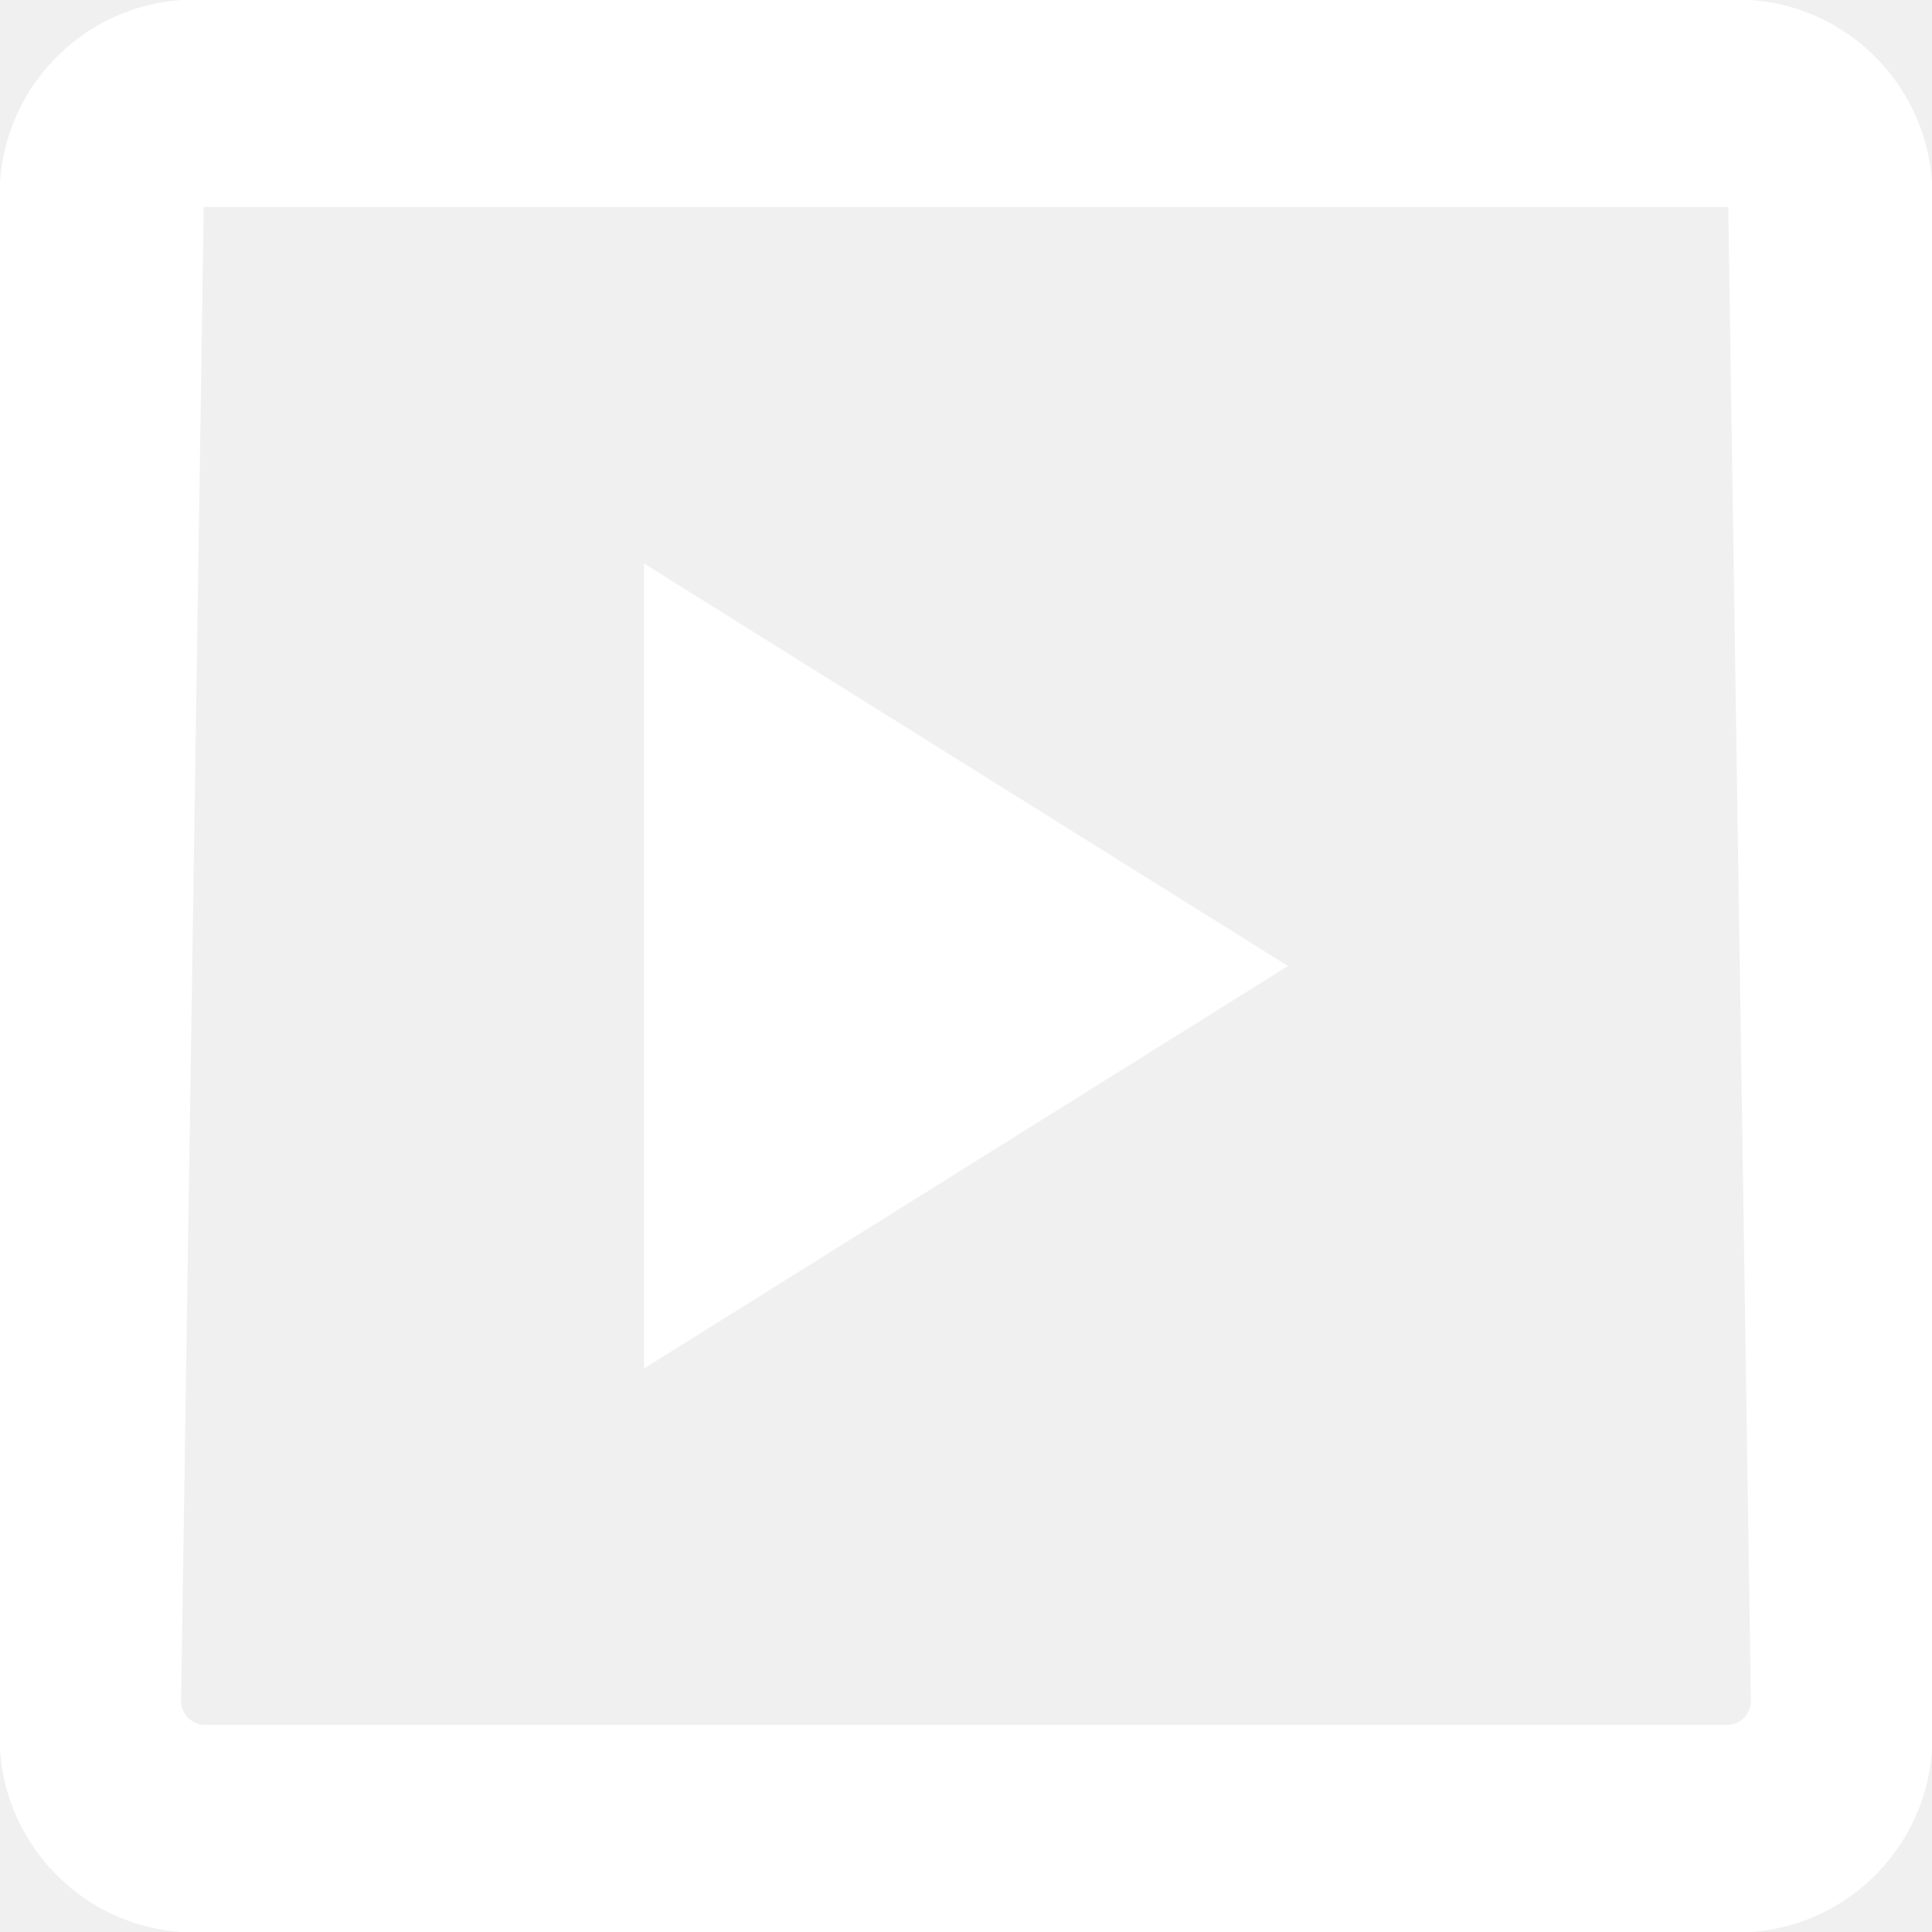
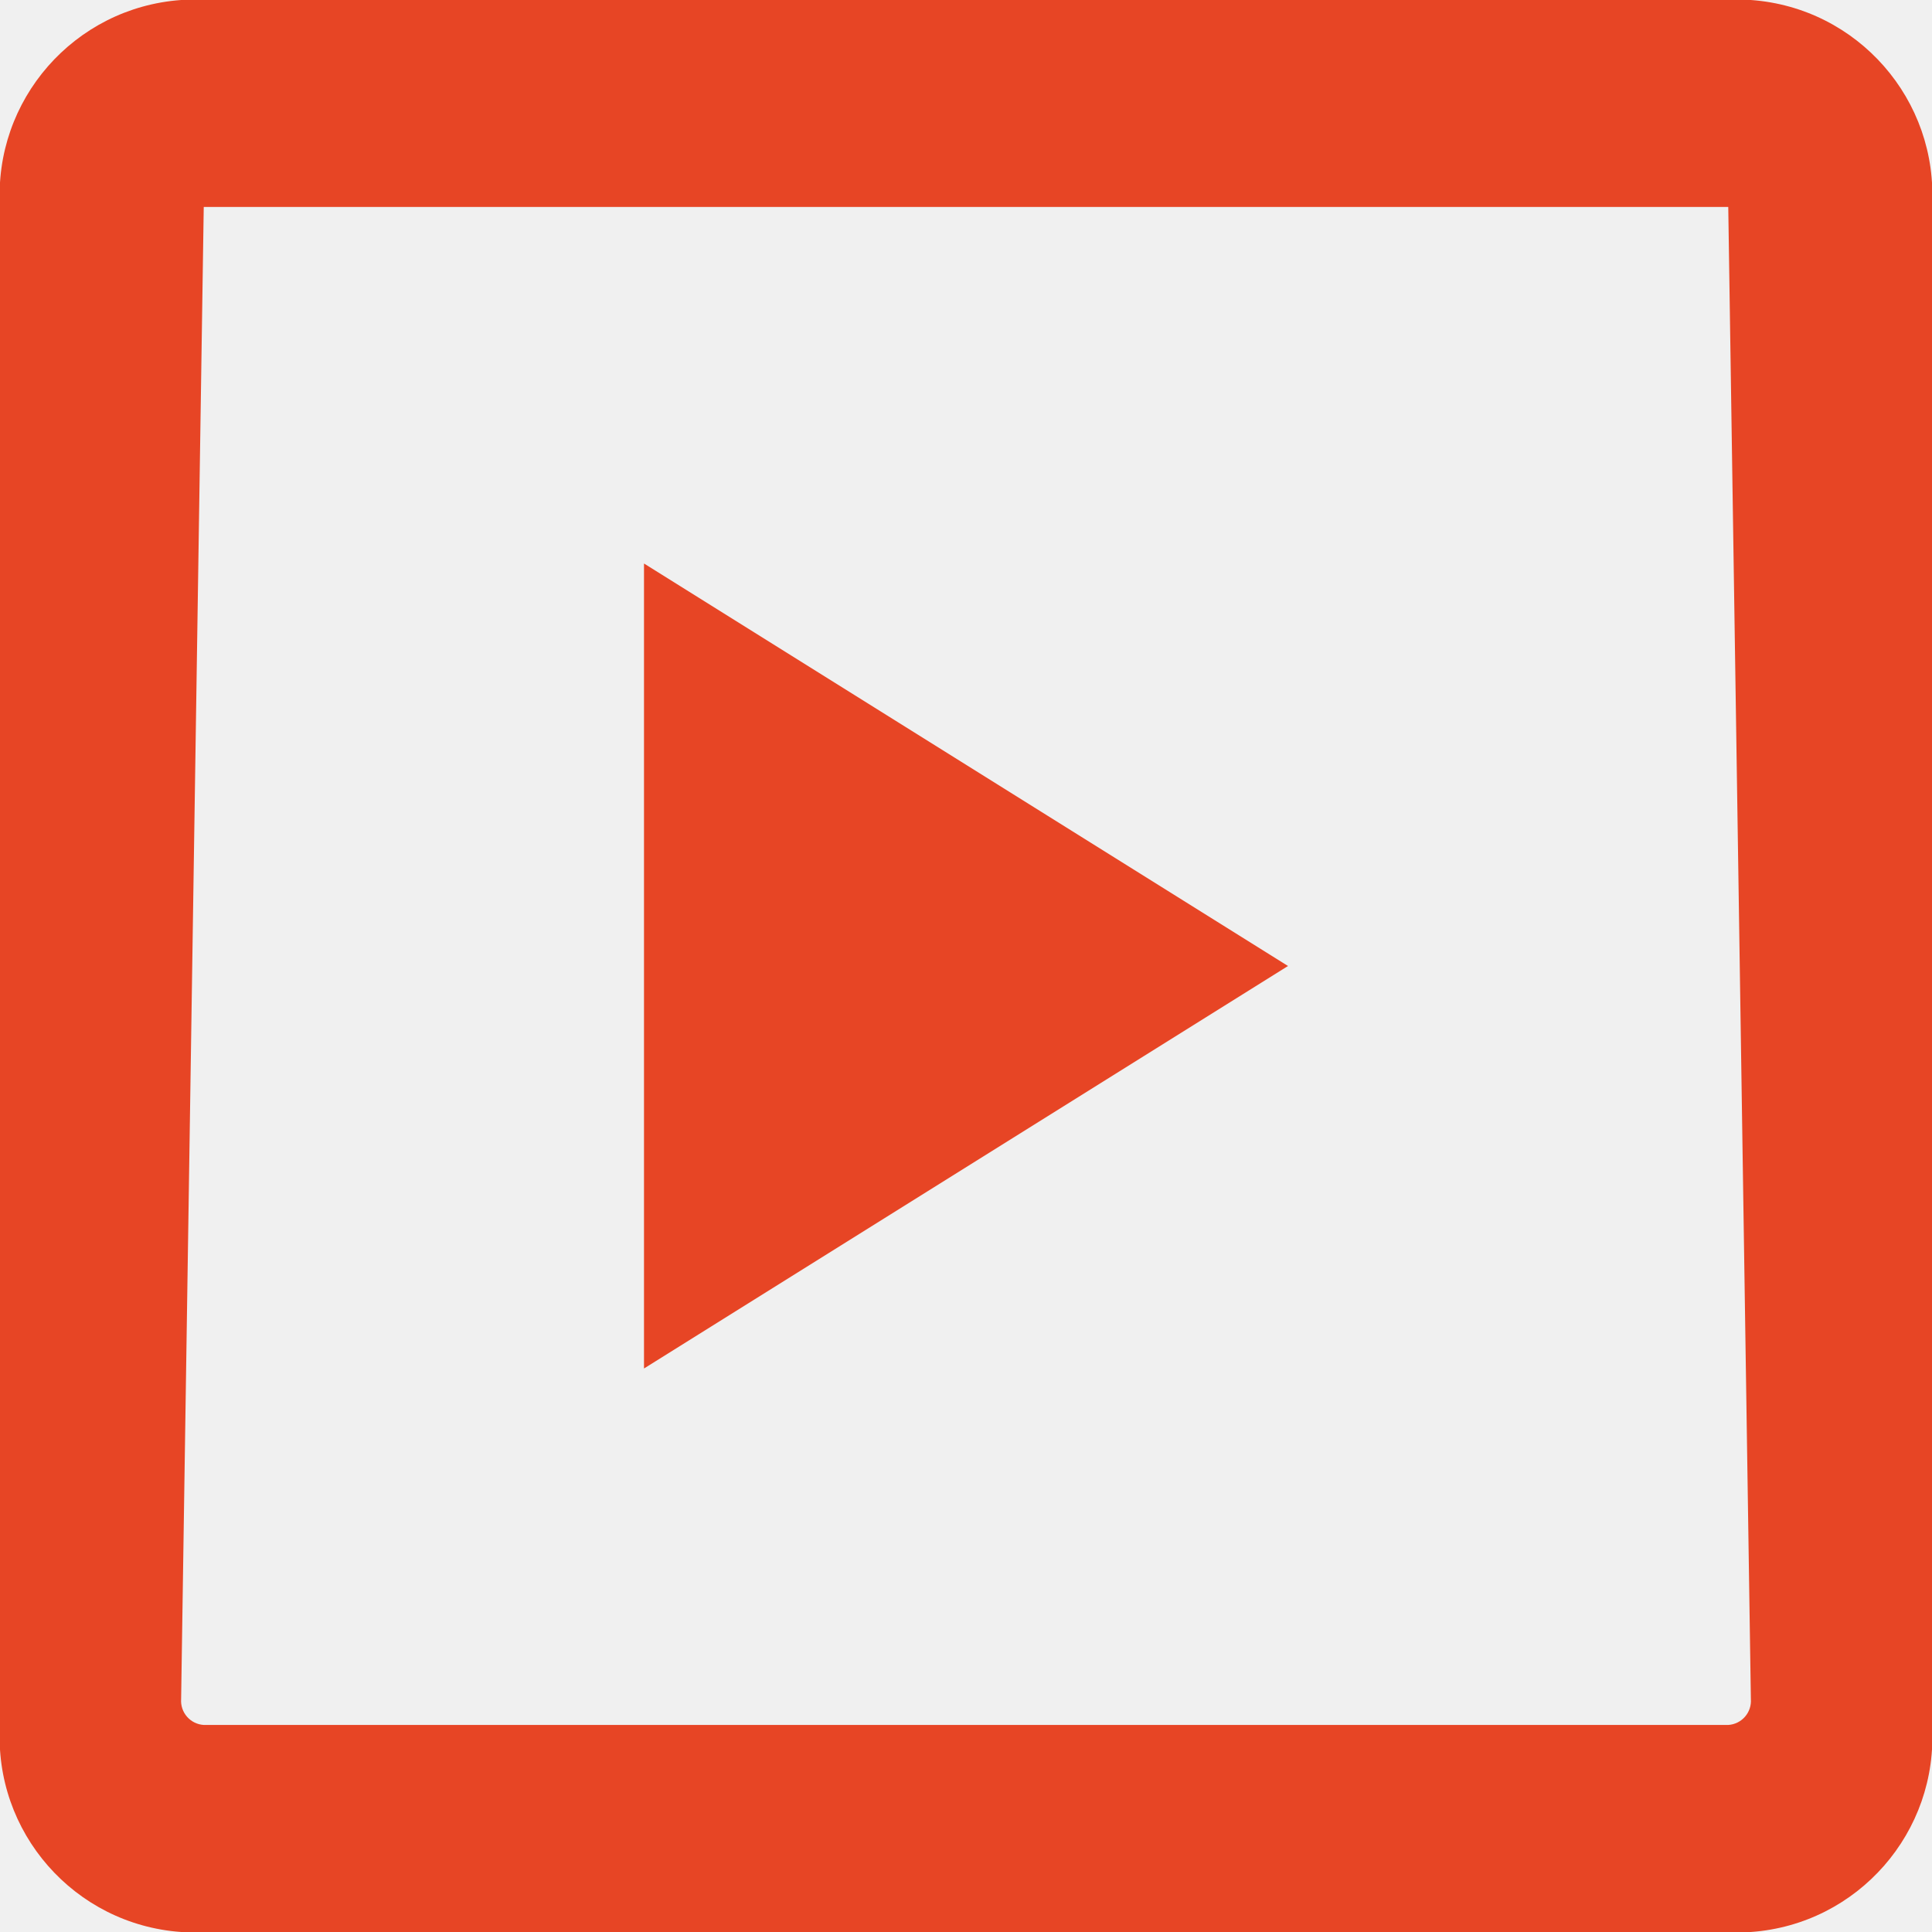
<svg xmlns="http://www.w3.org/2000/svg" width="24" height="24" viewBox="0 0 24 24">
  <defs>
    <style>
      .cls-1 {
-         fill: #fff;
+         fill: #e74525;
      }
    </style>
  </defs>
  <g id="Group_134" data-name="Group 134" transform="translate(-69 -536.5)">
    <path id="window-maximize" class="cls-1" d="M21.75,32H2.25A2.428,2.428,0,0,0,0,34.571V53.429A2.427,2.427,0,0,0,2.25,56h19.5A2.427,2.427,0,0,0,24,53.429V34.571A2.428,2.428,0,0,0,21.75,32Zm0,21.107a.3.3,0,0,1-.281.321H2.531a.3.3,0,0,1-.281-.321l.281-18.536H21.469Z" transform="translate(69 504.5)" />
    <path id="Polygon_15" data-name="Polygon 15" class="cls-1" d="M5,0l5,8H0Z" transform="translate(85 543.5) rotate(90)" />
  </g>
</svg>
